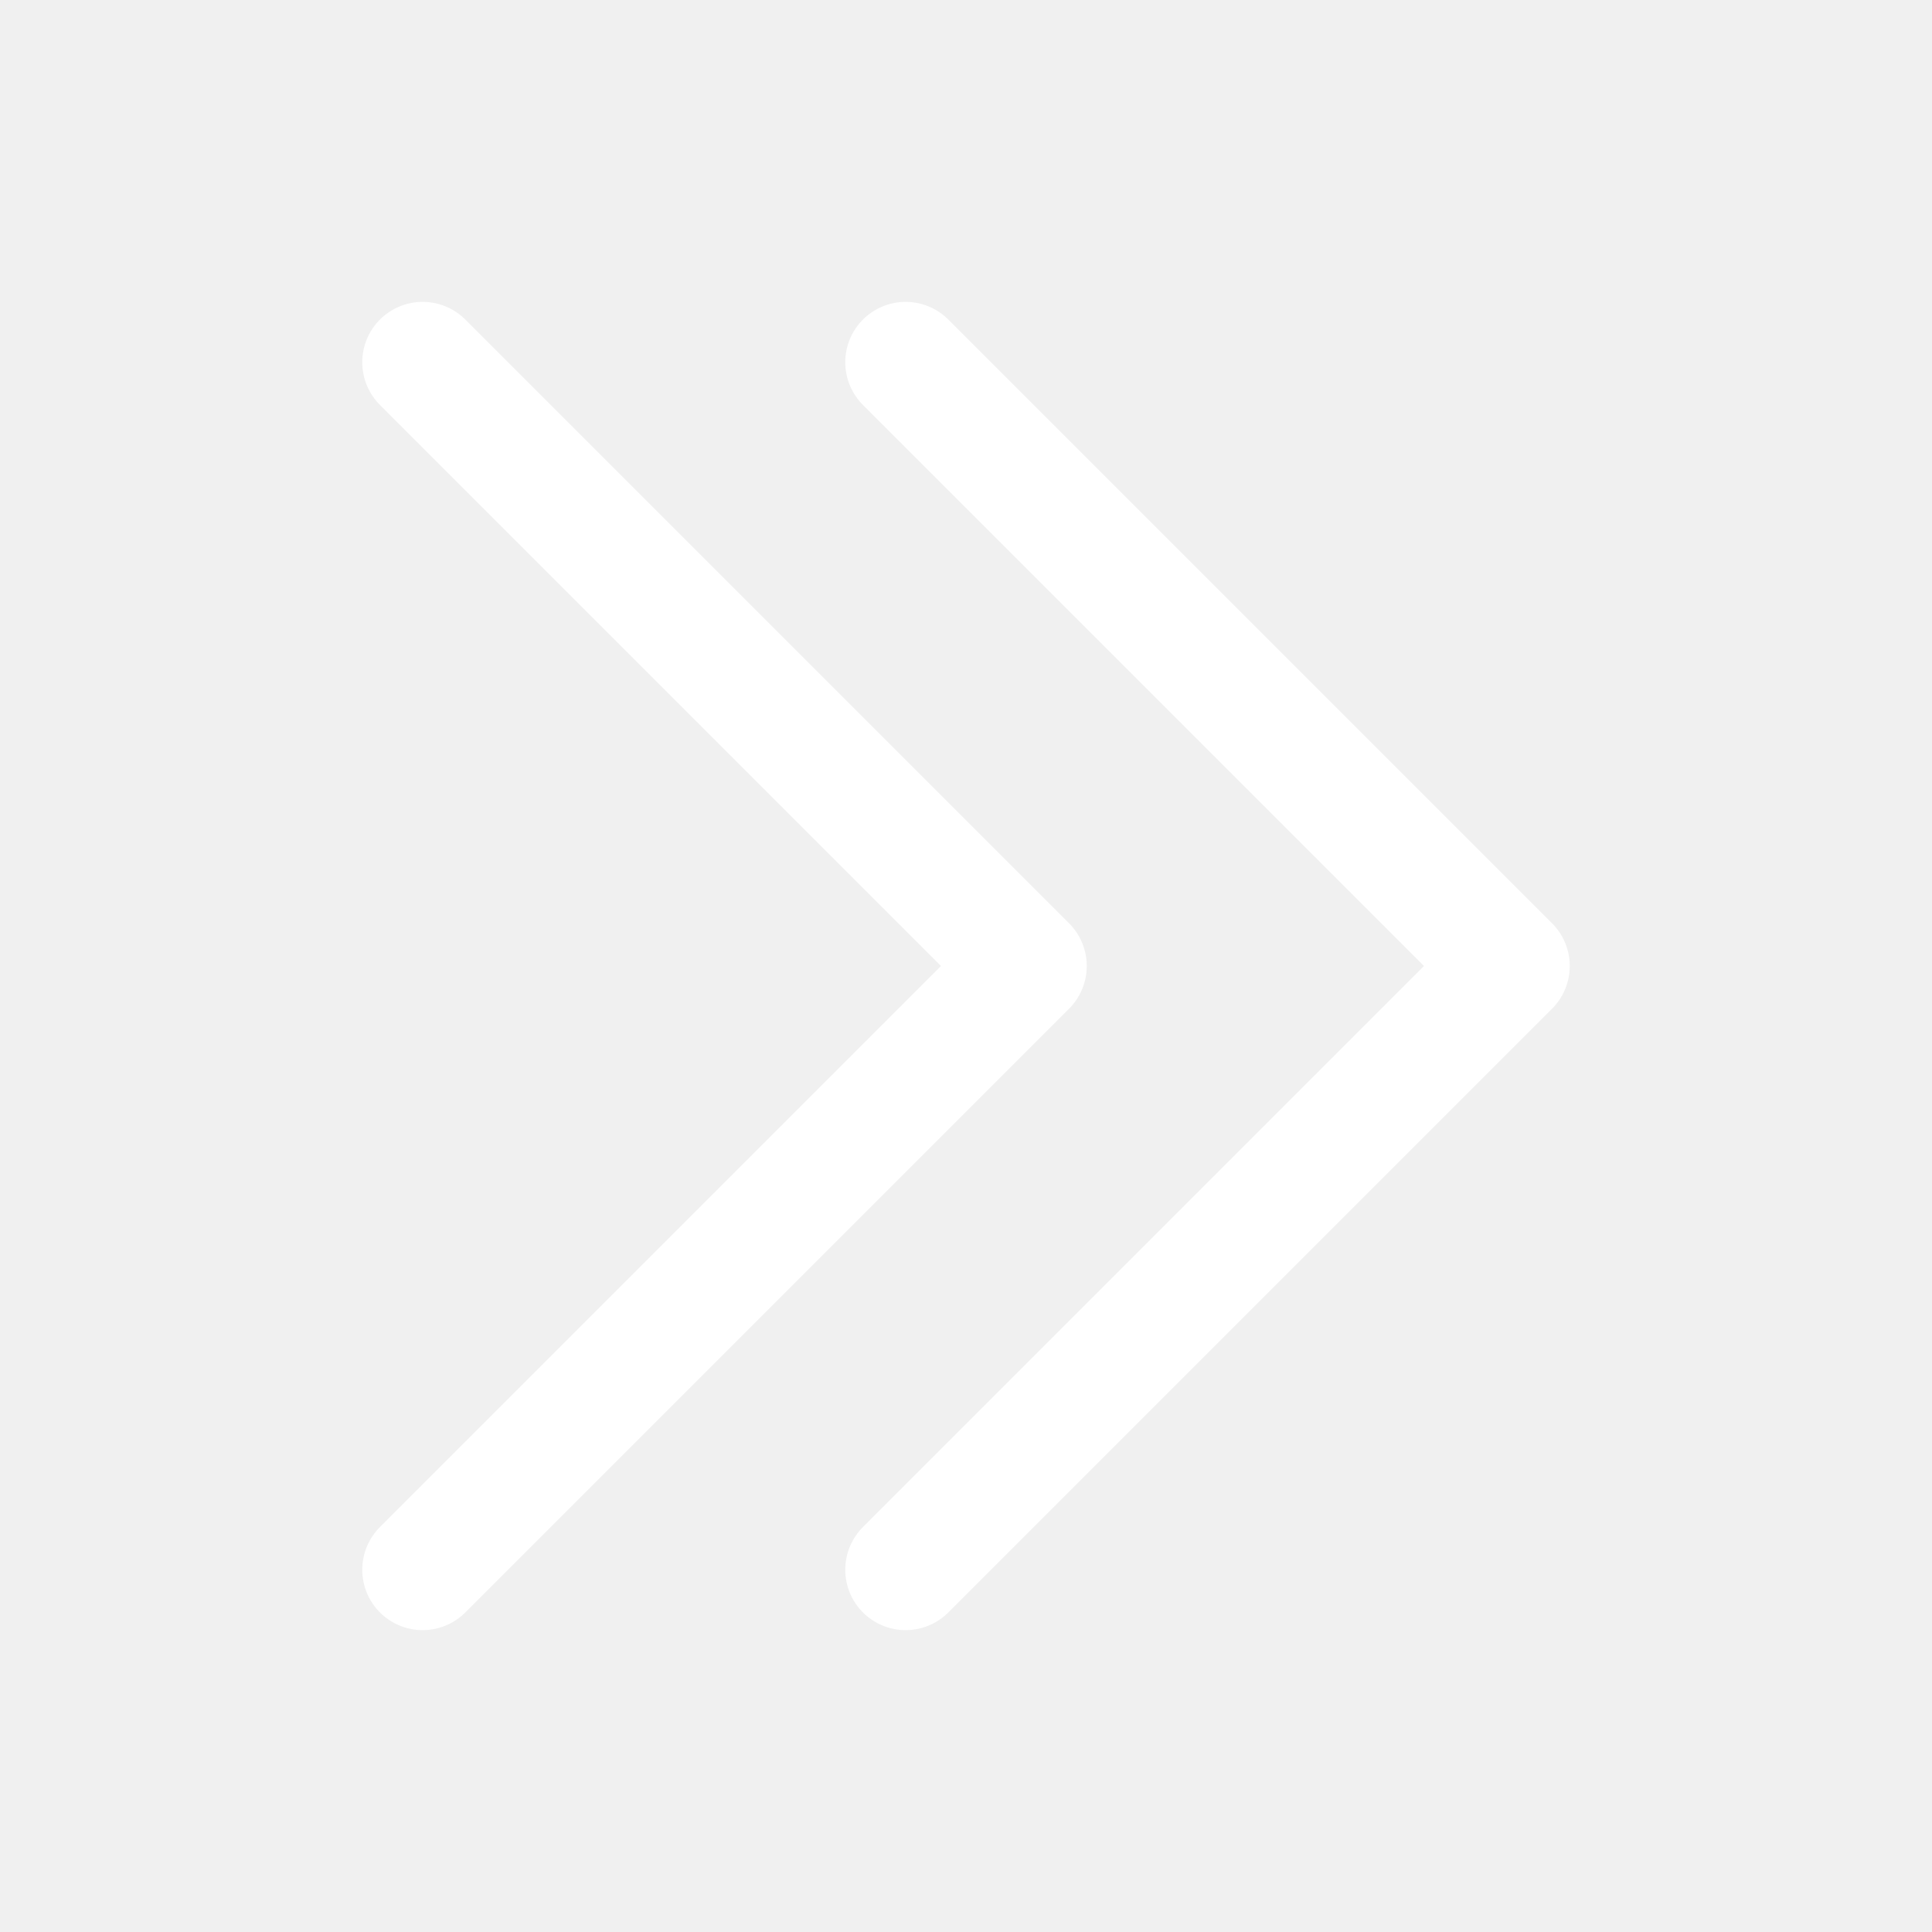
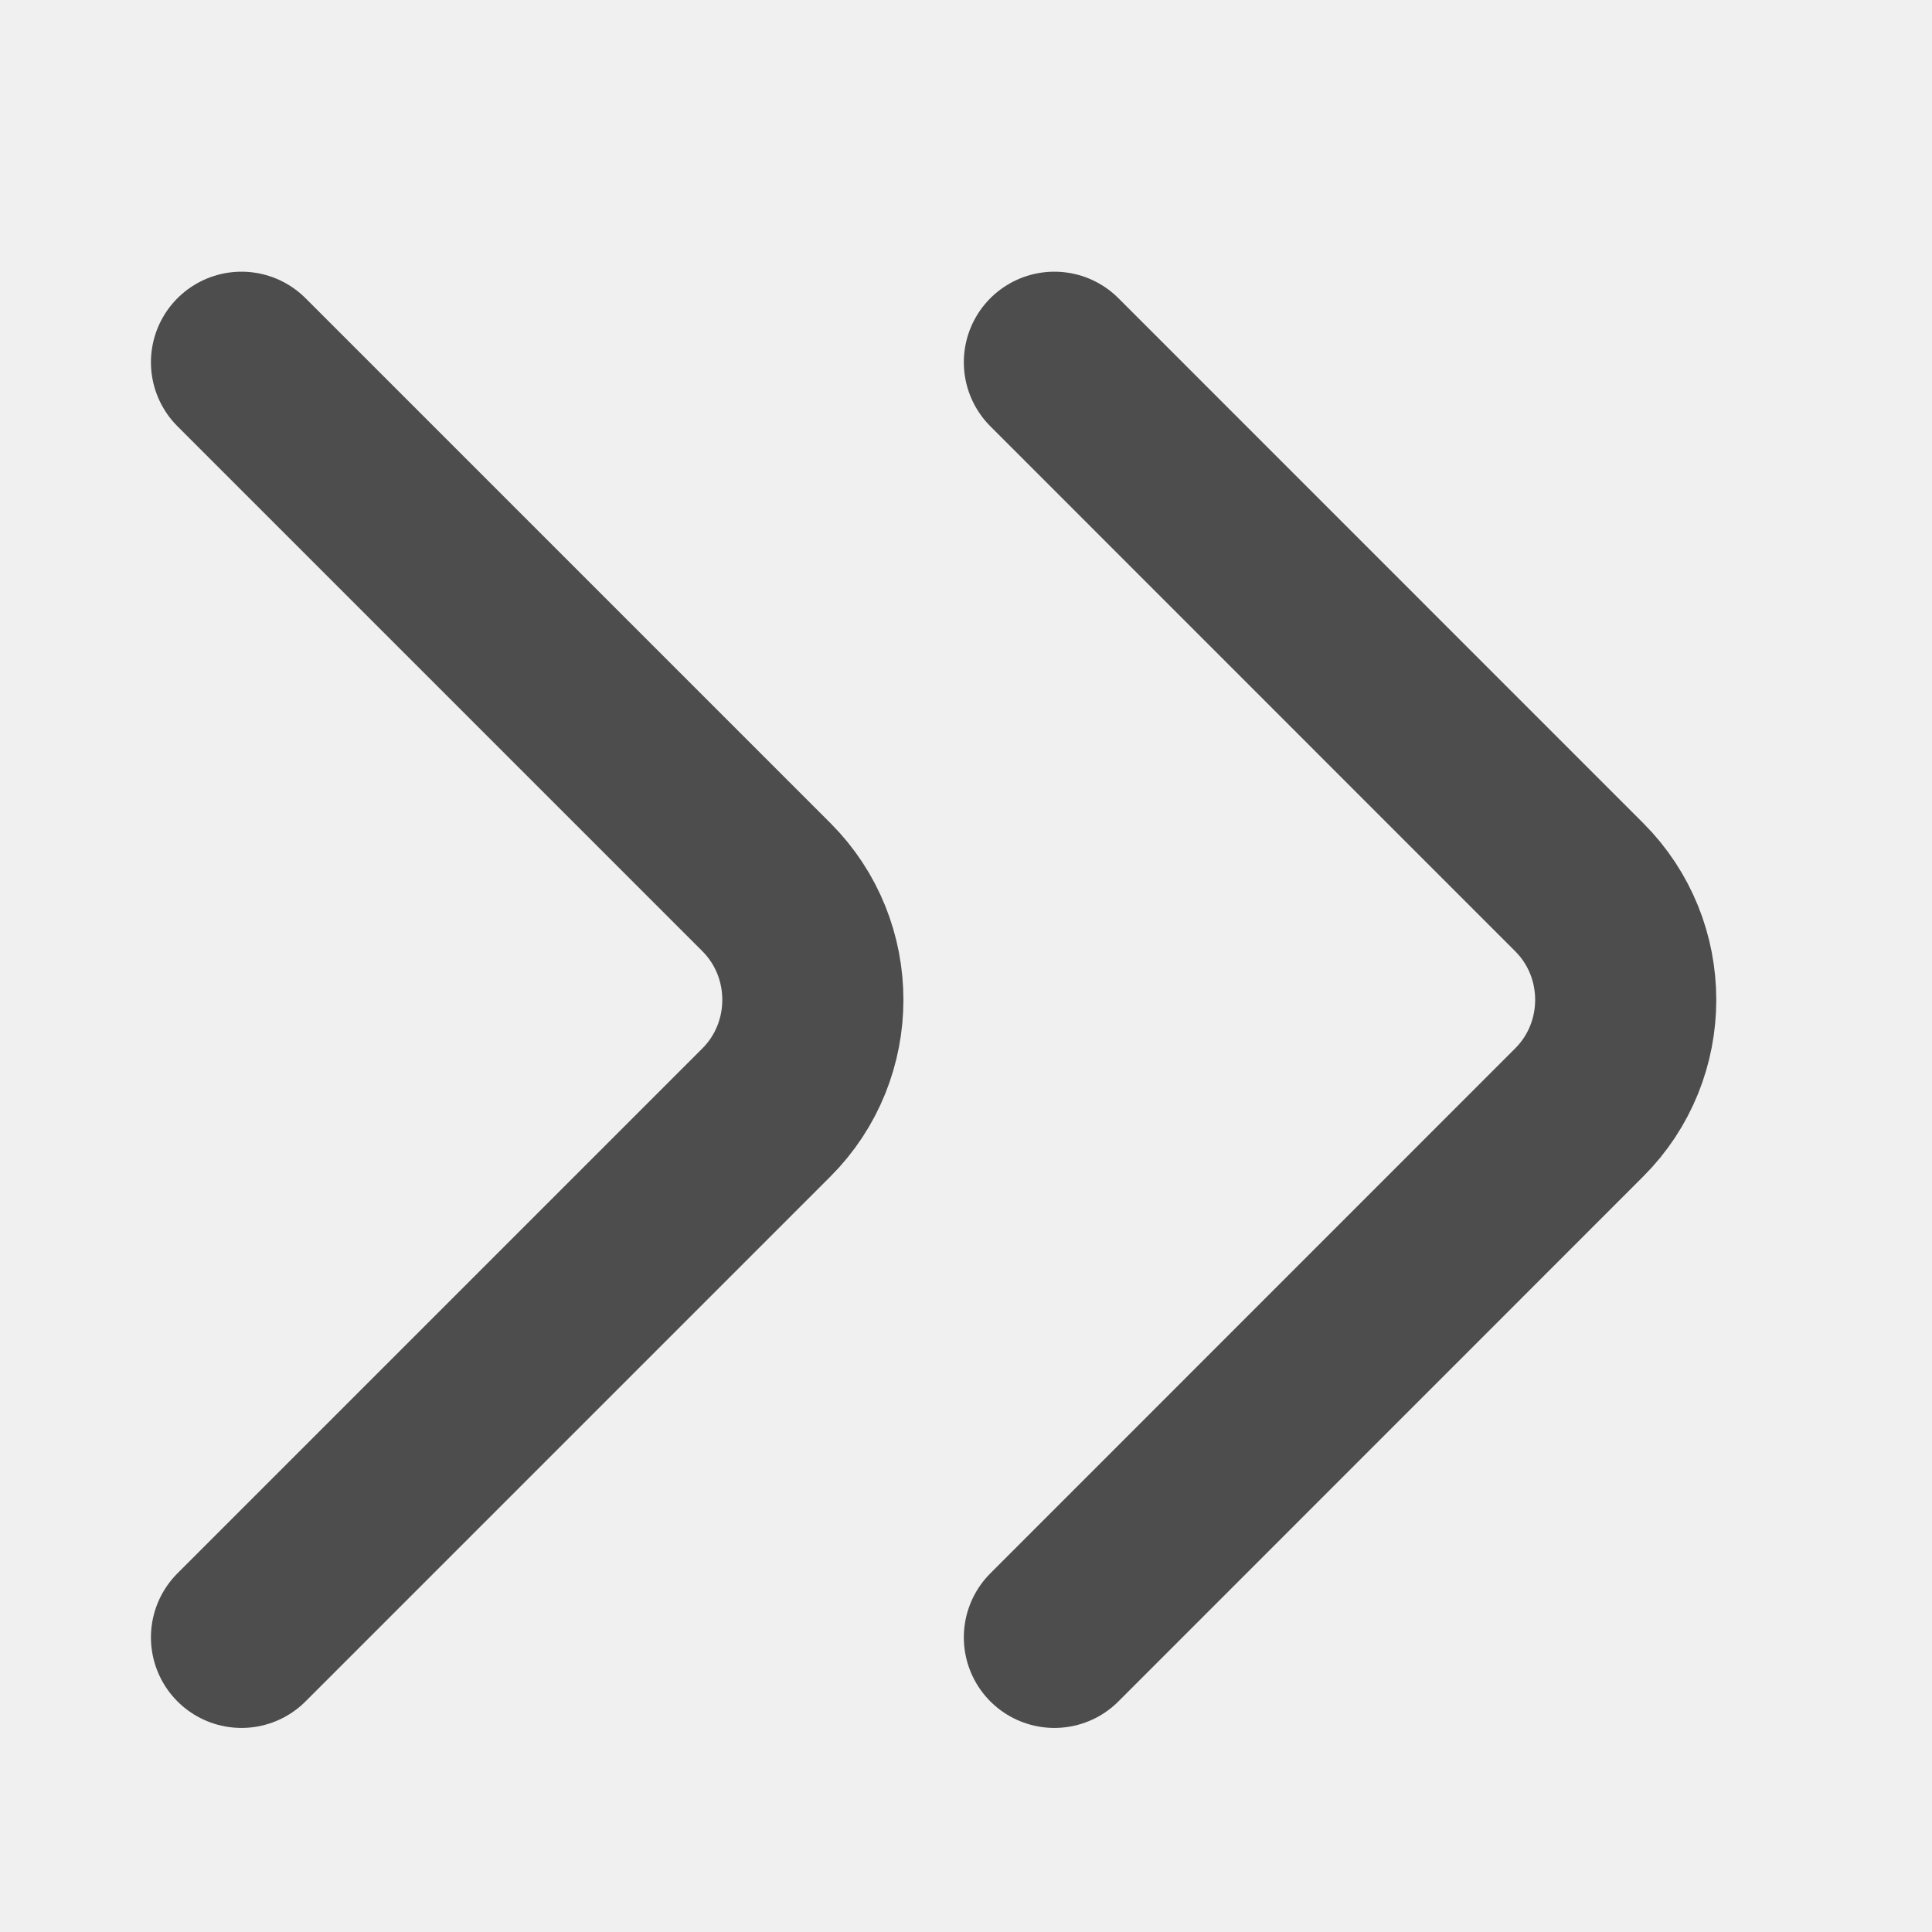
- <svg xmlns="http://www.w3.org/2000/svg" width="100%" height="100%" viewBox="0 0 24 24" fill="none">
-   <path d="M11.25 4.5L18.75 12L11.25 19.5M5.25 4.5L12.75 12L5.25 19.5" stroke="white" stroke-width="1.5" stroke-linecap="round" stroke-linejoin="round" />
+ <svg xmlns="http://www.w3.org/2000/svg" width="16" height="16" viewBox="0 0 16 16" fill="none">
+   <path d="M2 13.56L6.347 9.213C6.86 8.7 6.86 7.86 6.347 7.347L2 3" stroke="#4D4D4D" stroke-width="1.5" stroke-miterlimit="10" stroke-linecap="round" stroke-linejoin="round" />
+   <path d="M8.732 13.56L13.078 9.213C13.592 8.7 13.592 7.86 13.078 7.347L8.732 3" stroke="#4D4D4D" stroke-width="1.5" stroke-miterlimit="10" stroke-linecap="round" stroke-linejoin="round" />
</svg>
